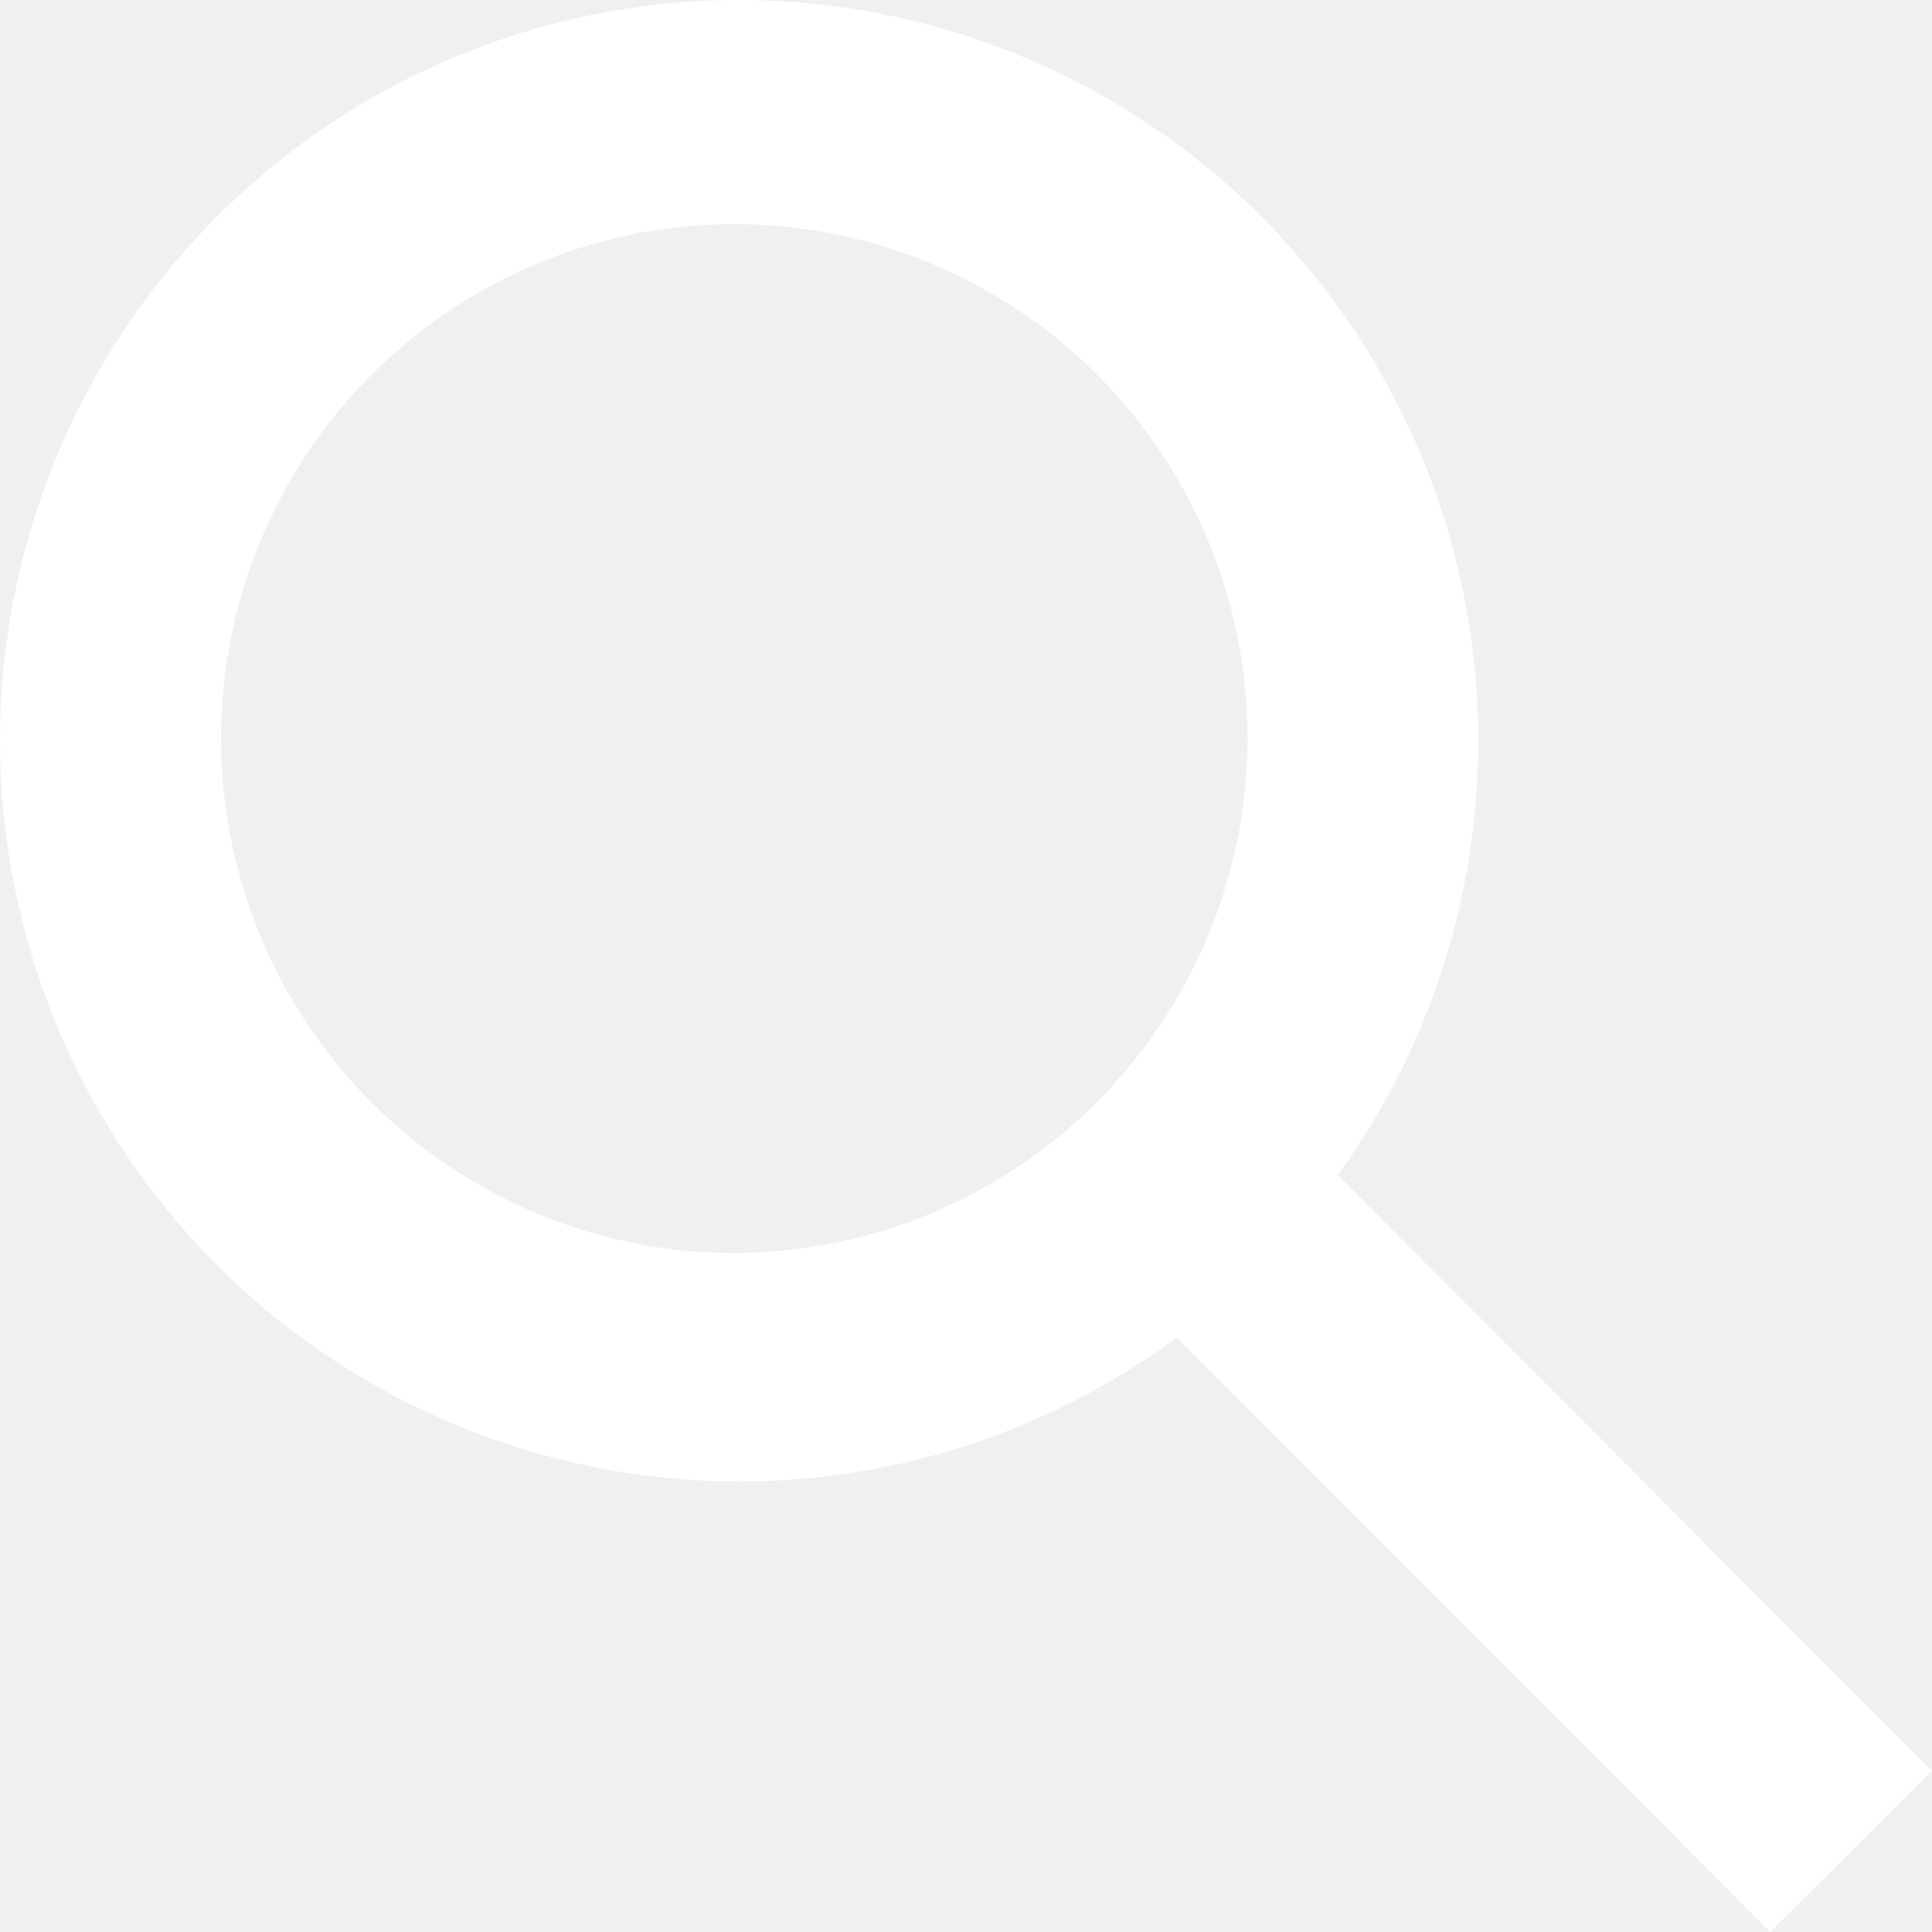
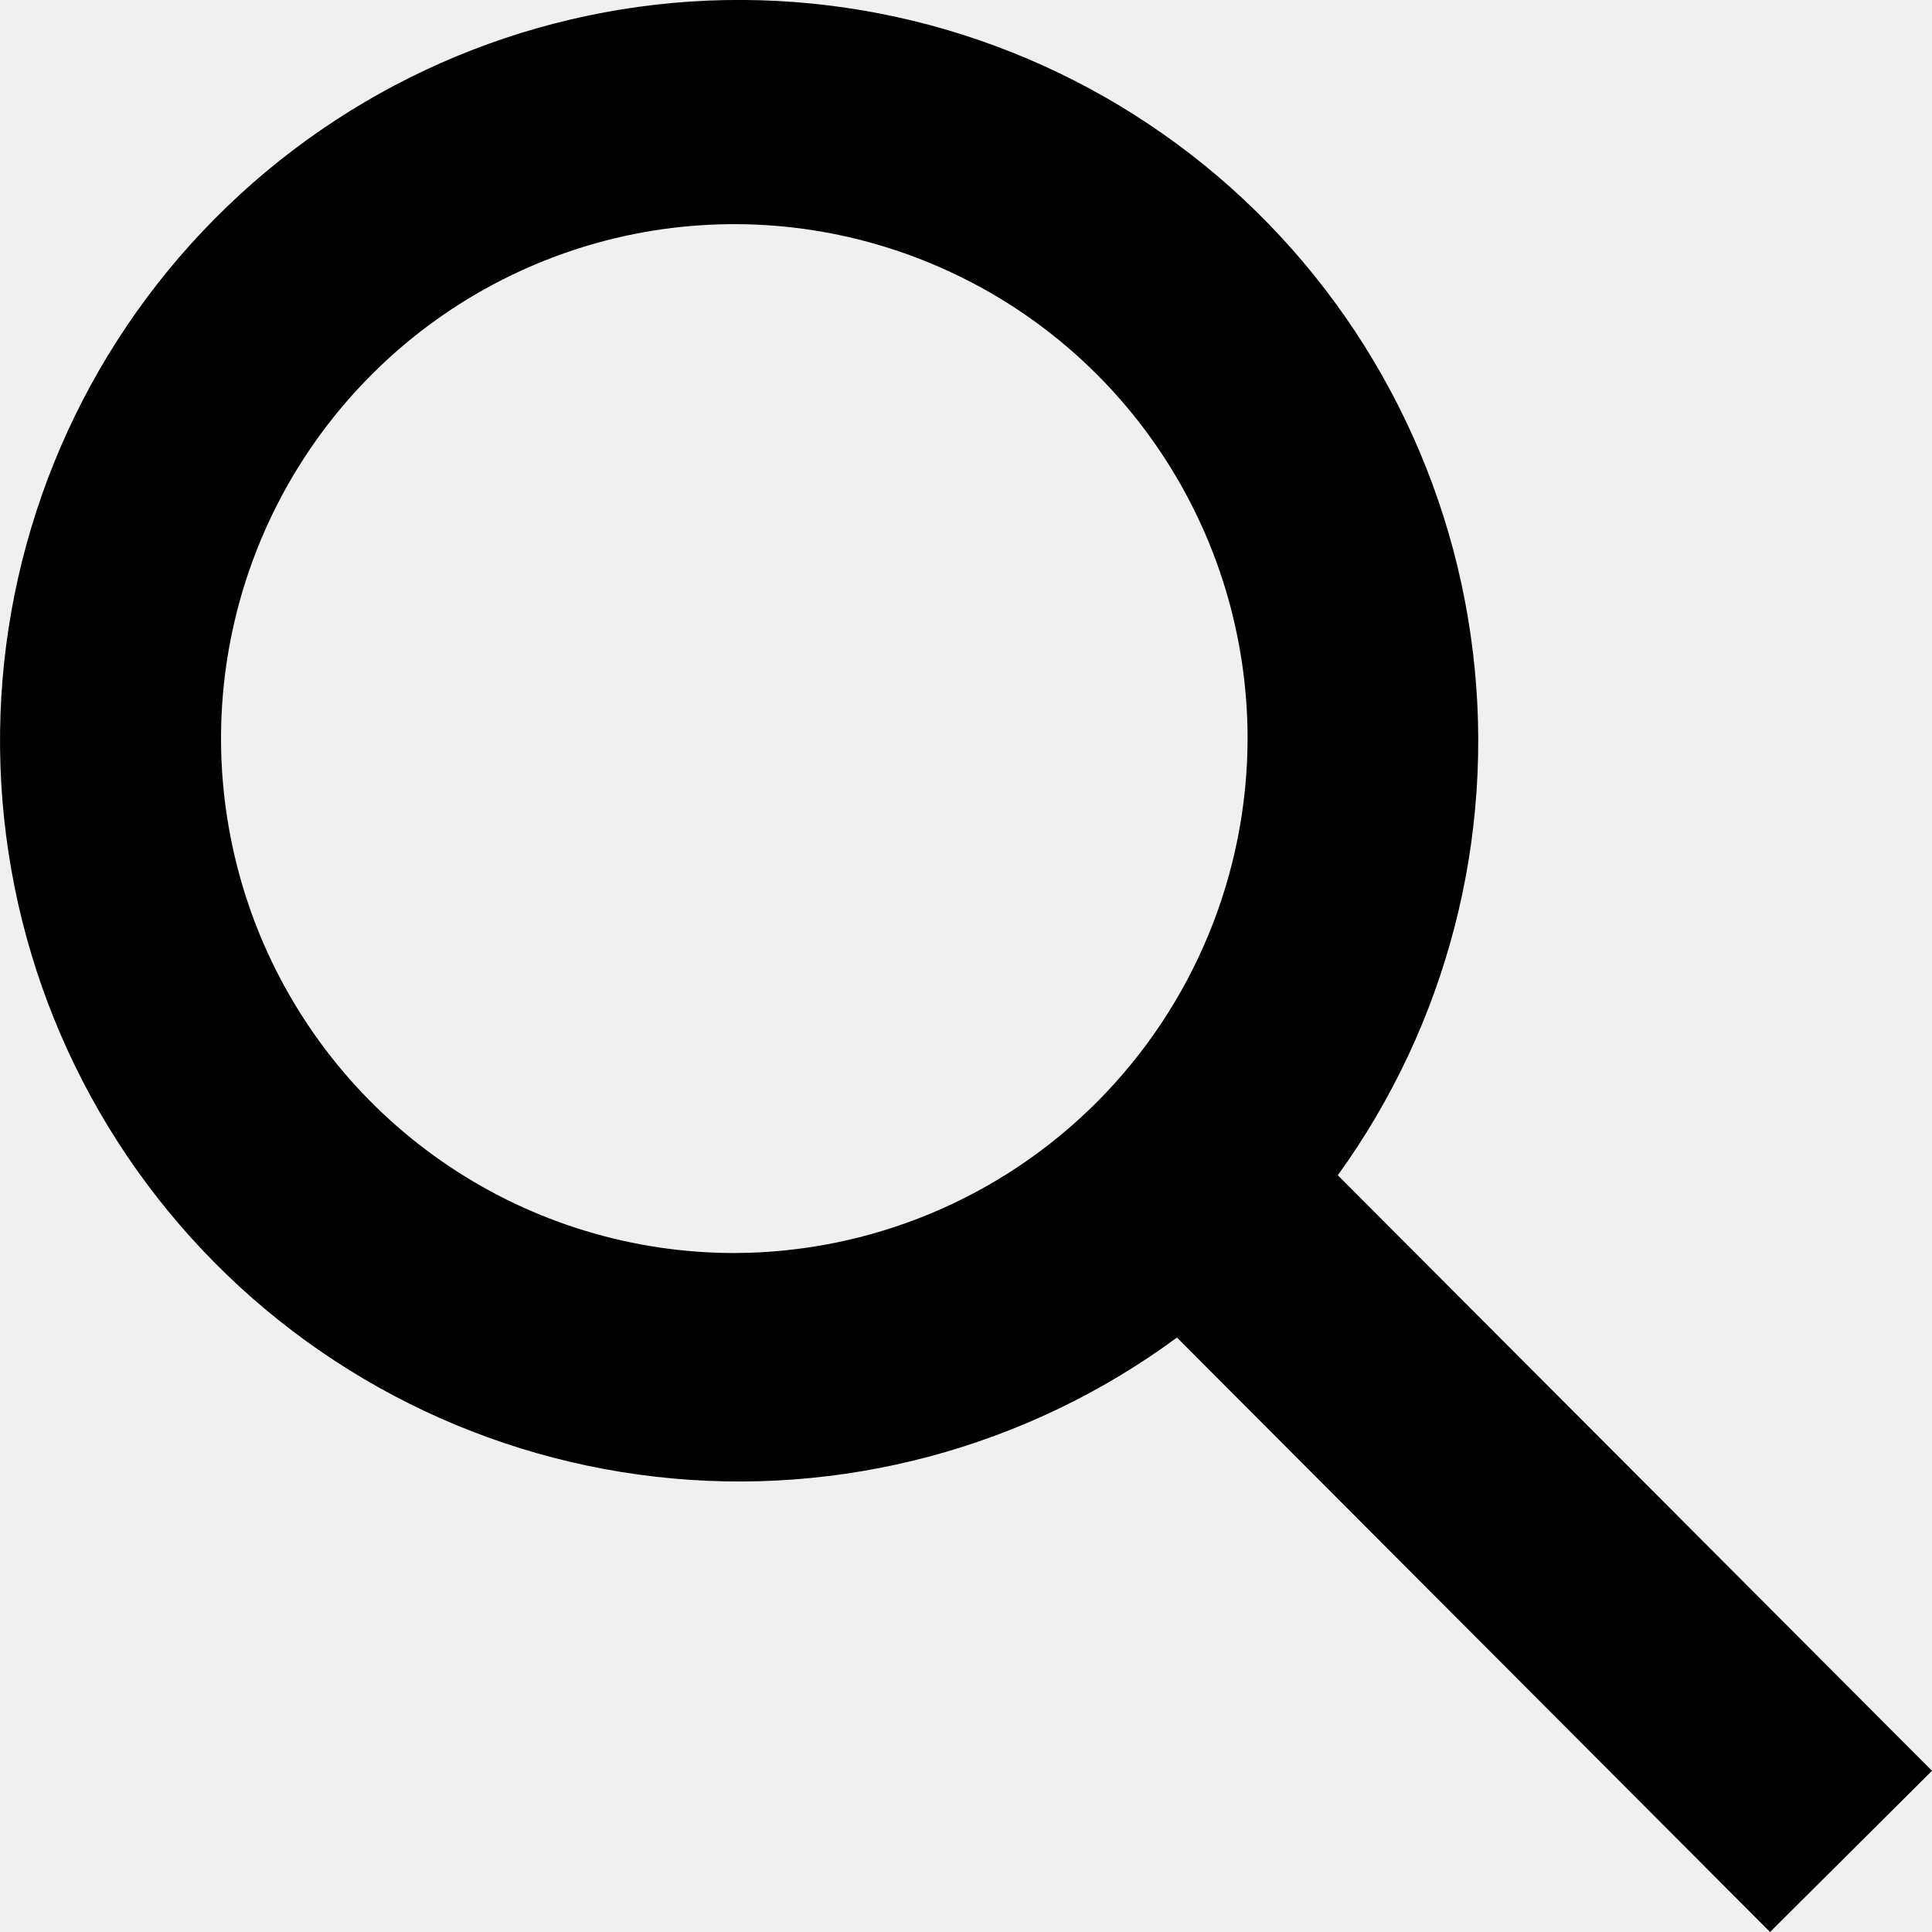
- <svg xmlns="http://www.w3.org/2000/svg" width="16" height="16" viewBox="0 0 16 16" fill="none">
-   <path d="M16 14.665L11.079 9.733C11.983 8.482 12.383 6.935 12.198 5.401C12.014 3.868 11.259 2.46 10.085 1.46C8.91 0.46 7.402 -0.06 5.862 0.005C4.322 0.071 2.864 0.716 1.778 1.812C0.692 2.908 0.058 4.375 0.004 5.918C-0.05 7.462 0.478 8.97 1.485 10.14C2.491 11.31 3.901 12.056 5.433 12.23C6.964 12.404 8.505 11.992 9.747 11.077L14.659 16L16 14.665ZM6.082 10.377C5.241 10.377 4.419 10.127 3.72 9.659C3.021 9.191 2.476 8.525 2.154 7.747C1.833 6.968 1.748 6.112 1.912 5.286C2.076 4.459 2.481 3.7 3.076 3.104C3.67 2.508 4.428 2.103 5.252 1.938C6.077 1.774 6.931 1.858 7.708 2.181C8.485 2.503 9.149 3.049 9.616 3.75C10.083 4.45 10.332 5.274 10.332 6.117C10.33 7.246 9.881 8.328 9.085 9.126C8.288 9.925 7.208 10.374 6.082 10.377Z" fill="white" />
+ <svg xmlns="http://www.w3.org/2000/svg" width="16" height="16" viewBox="0 0 16 16">
+   <path d="M16 14.665L11.079 9.733C11.983 8.482 12.383 6.935 12.198 5.401C12.014 3.868 11.259 2.46 10.085 1.46C8.91 0.46 7.402 -0.06 5.862 0.005C4.322 0.071 2.864 0.716 1.778 1.812C0.692 2.908 0.058 4.375 0.004 5.918C-0.05 7.462 0.478 8.97 1.485 10.14C2.491 11.31 3.901 12.056 5.433 12.23C6.964 12.404 8.505 11.992 9.747 11.077L14.659 16L16 14.665ZM6.082 10.377C5.241 10.377 4.419 10.127 3.72 9.659C3.021 9.191 2.476 8.525 2.154 7.747C1.833 6.968 1.748 6.112 1.912 5.286C2.076 4.459 2.481 3.7 3.076 3.104C3.67 2.508 4.428 2.103 5.252 1.938C6.077 1.774 6.931 1.858 7.708 2.181C8.485 2.503 9.149 3.049 9.616 3.75C10.083 4.45 10.332 5.274 10.332 6.117C10.33 7.246 9.881 8.328 9.085 9.126C8.288 9.925 7.208 10.374 6.082 10.377Z" fill="currentColor" />
</svg>
